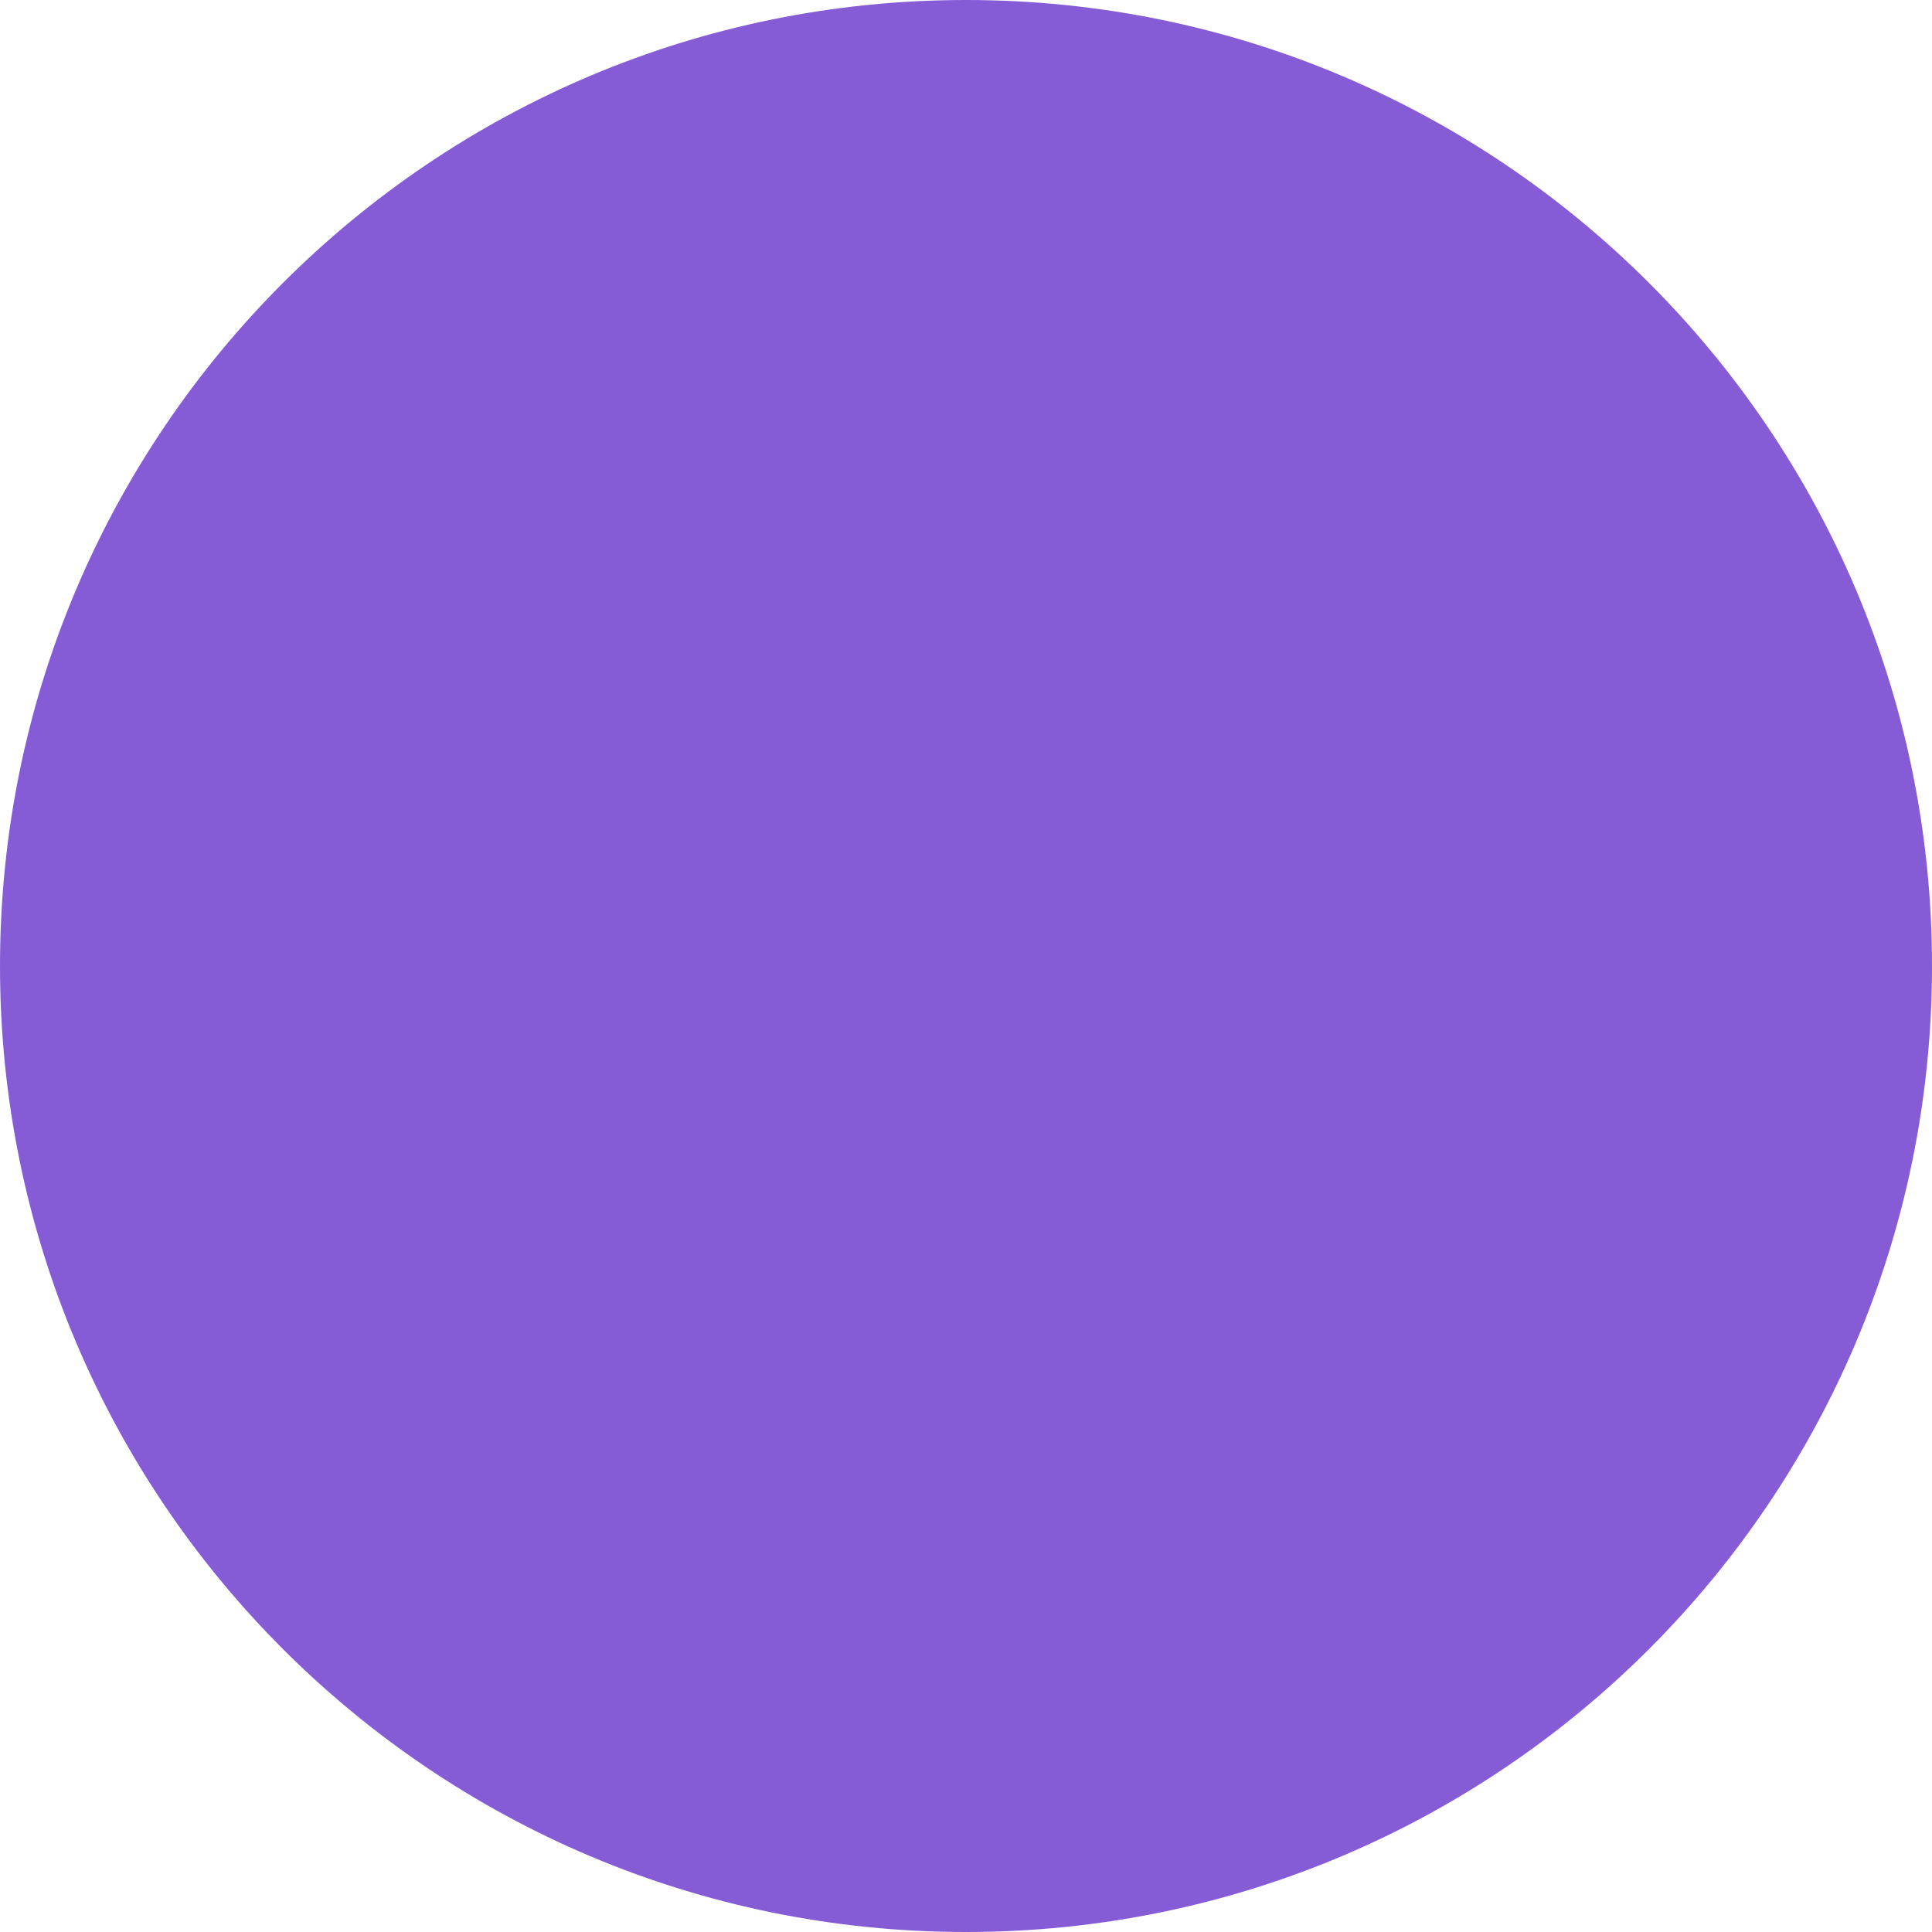
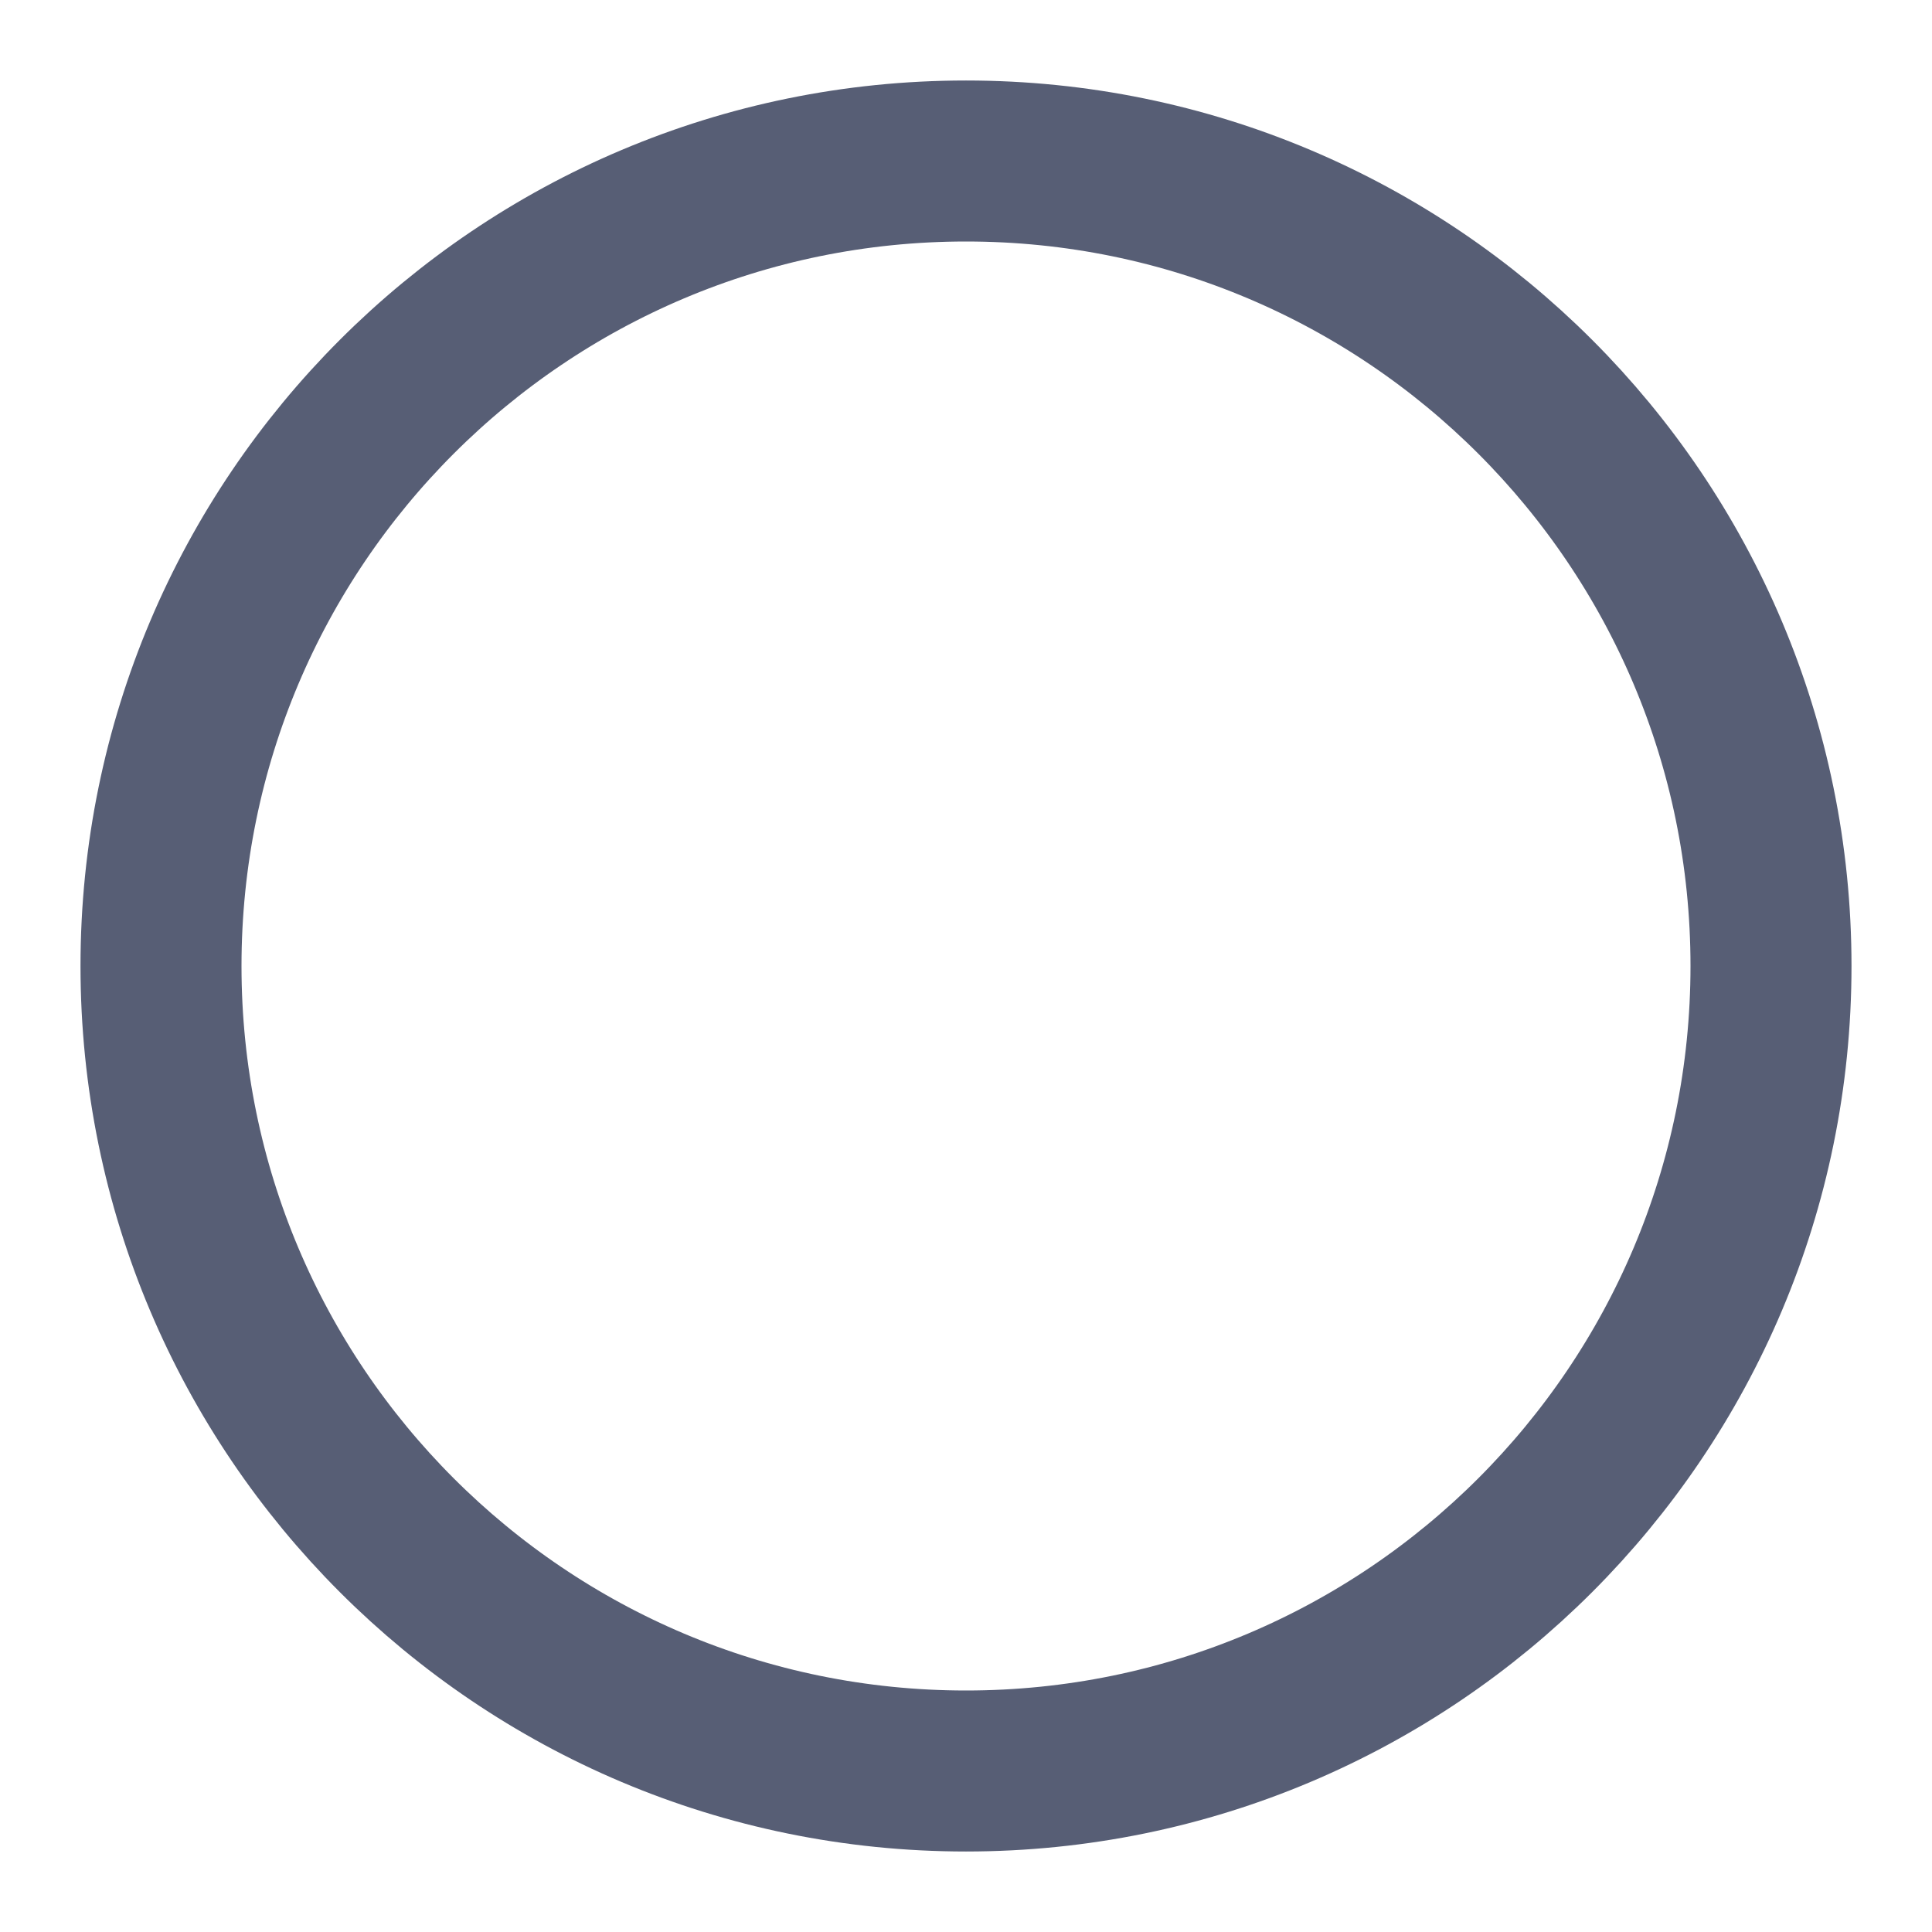
- <svg xmlns="http://www.w3.org/2000/svg" version="1.1" width="15" height="15" viewBox="0,0,15,15">
-   <g transform="translate(-292.5,-142.5)">
-     <g fill="#855cd6" stroke="none" stroke-miterlimit="10">
-       <path d="M292.5,150c0,-4.142 3.358,-7.5 7.5,-7.5c4.142,0 7.5,3.358 7.5,7.5c0,4.142 -3.358,7.5 -7.5,7.5c-4.142,0 -7.5,-3.358 -7.5,-7.5z" />
-     </g>
-   </g>
+ <svg xmlns="http://www.w3.org/2000/svg" width="24" height="24" viewBox="0 0 24 24" fill="none" stroke="#575e75" stroke-width="2" stroke-linecap="round" stroke-linejoin="round" class="lucide lucide-circle preview-icon">
+   <circle cx="12" cy="12" r="10" />
</svg>
